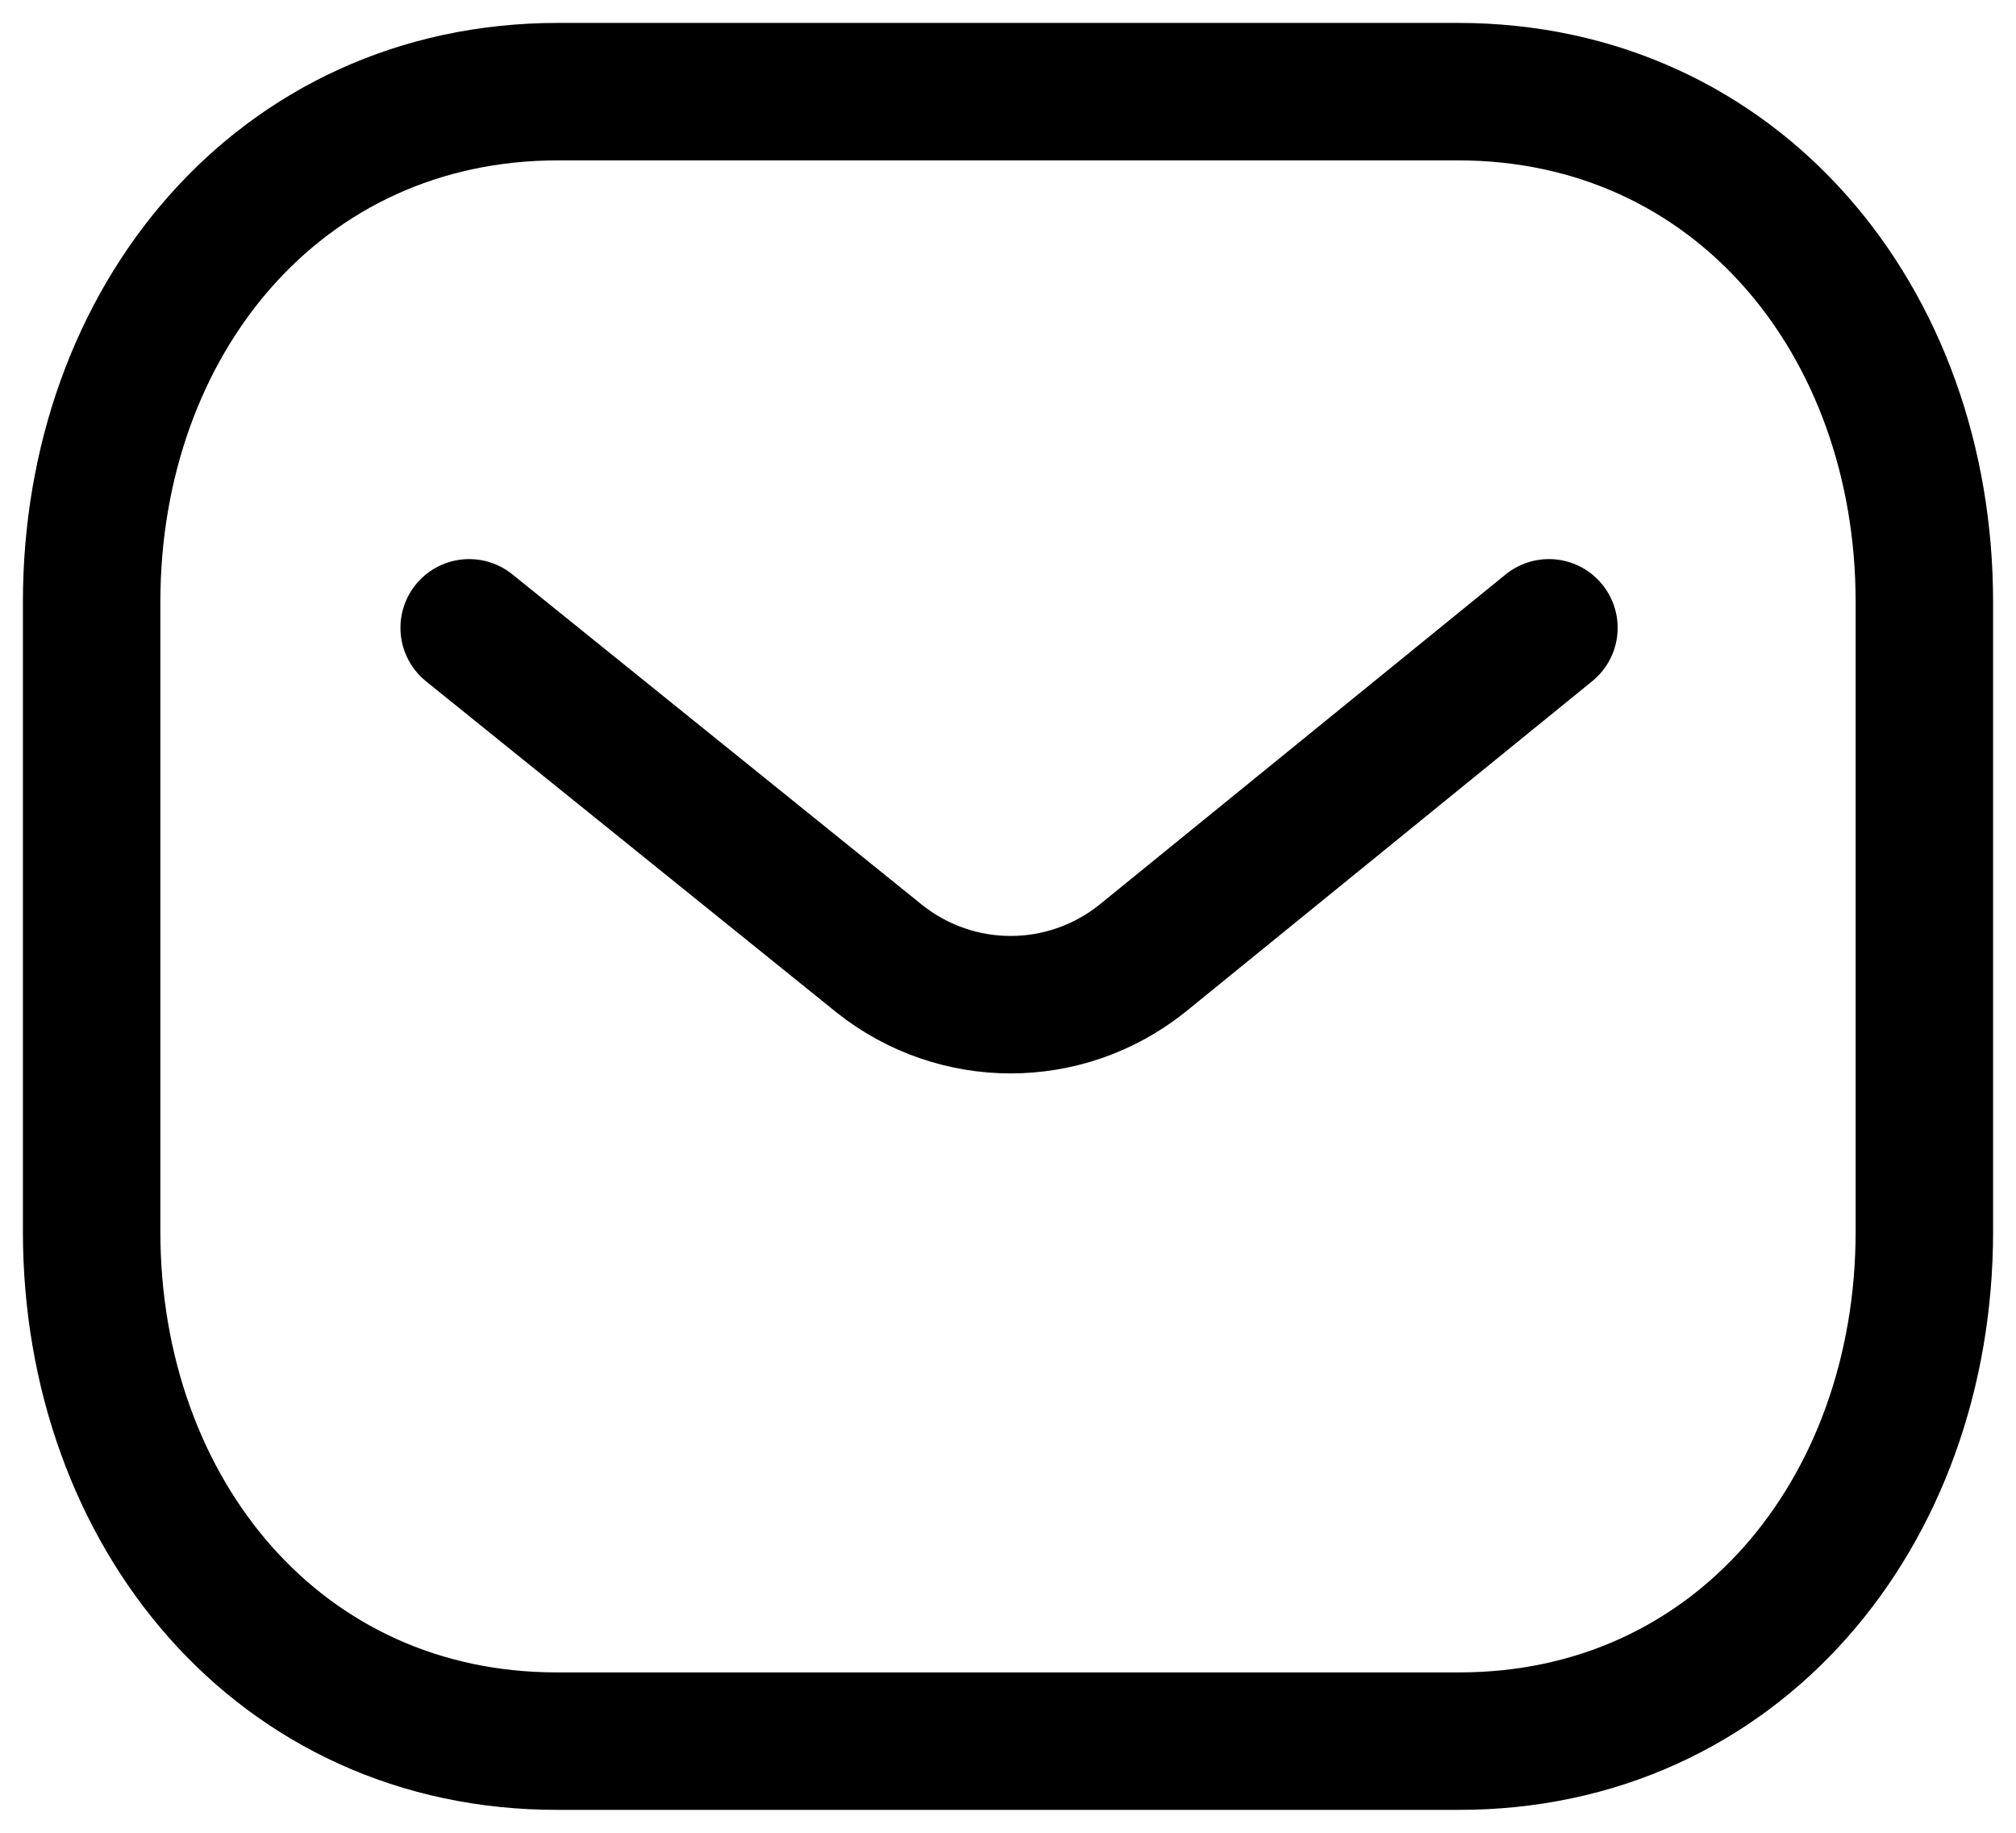
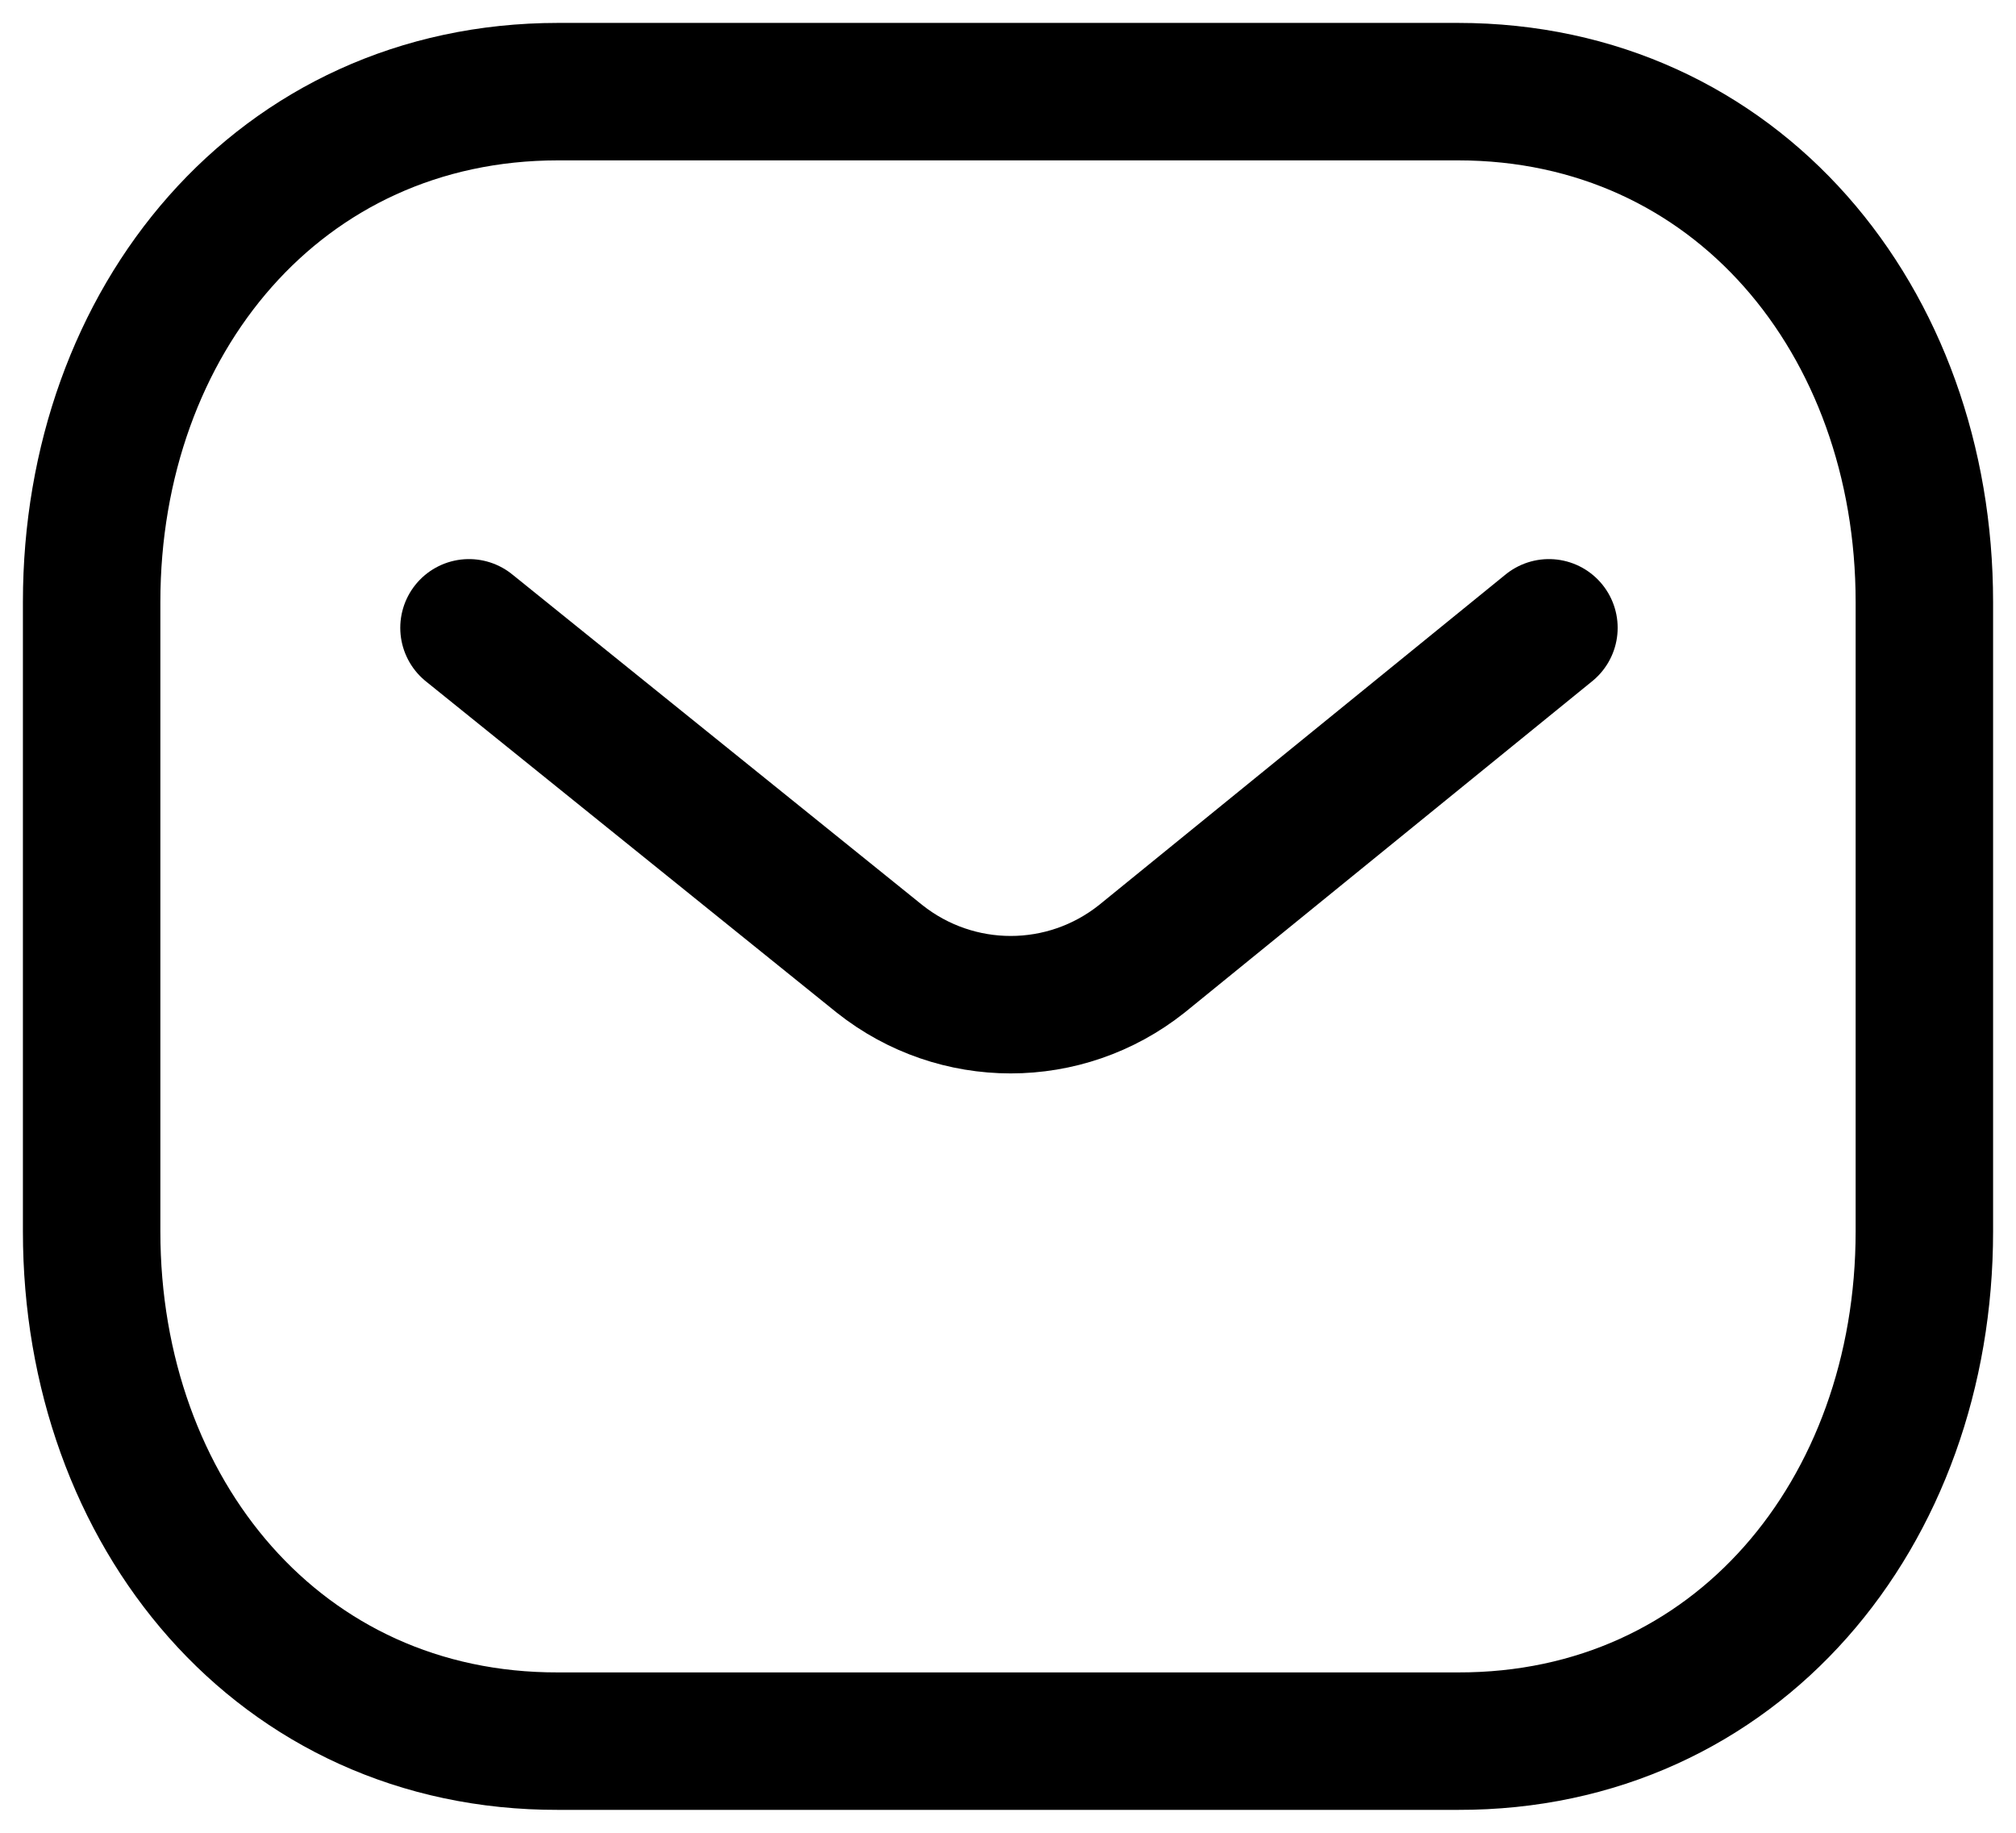
- <svg xmlns="http://www.w3.org/2000/svg" width="22" height="20" fill="none">
-   <path d="M16.903 6.851l-4.444 3.613c-.84.666-2.02.666-2.86 0L5.12 6.851" stroke="#000" stroke-width="1.5" stroke-linecap="round" stroke-linejoin="round" />
-   <path clip-rule="evenodd" d="M15.909 19C18.95 19.008 21 16.51 21 13.438V6.57C21 3.499 18.95 1 15.909 1H6.09C3.05 1 1 3.499 1 6.57v6.868C1 16.51 3.05 19.008 6.091 19h9.818z" stroke="#000" stroke-width="1.5" stroke-linecap="round" stroke-linejoin="round" />
+ <svg xmlns="http://www.w3.org/2000/svg" width="22" height="20" viewBox="0 0 22 20" fill="none">
+   <path d="M16.903 6.851L12.459 10.464C11.62 11.13 10.439 11.13 9.599 10.464L5.118 6.851" stroke="black" stroke-width="1.5" stroke-linecap="round" stroke-linejoin="round" />
+   <path fill-rule="evenodd" clip-rule="evenodd" d="M15.909 19C18.95 19.008 21 16.509 21 13.438V6.57C21 3.499 18.95 1 15.909 1H6.091C3.05 1 1 3.499 1 6.57V13.438C1 16.509 3.05 19.008 6.091 19H15.909Z" stroke="black" stroke-width="1.5" stroke-linecap="round" stroke-linejoin="round" />
</svg>
